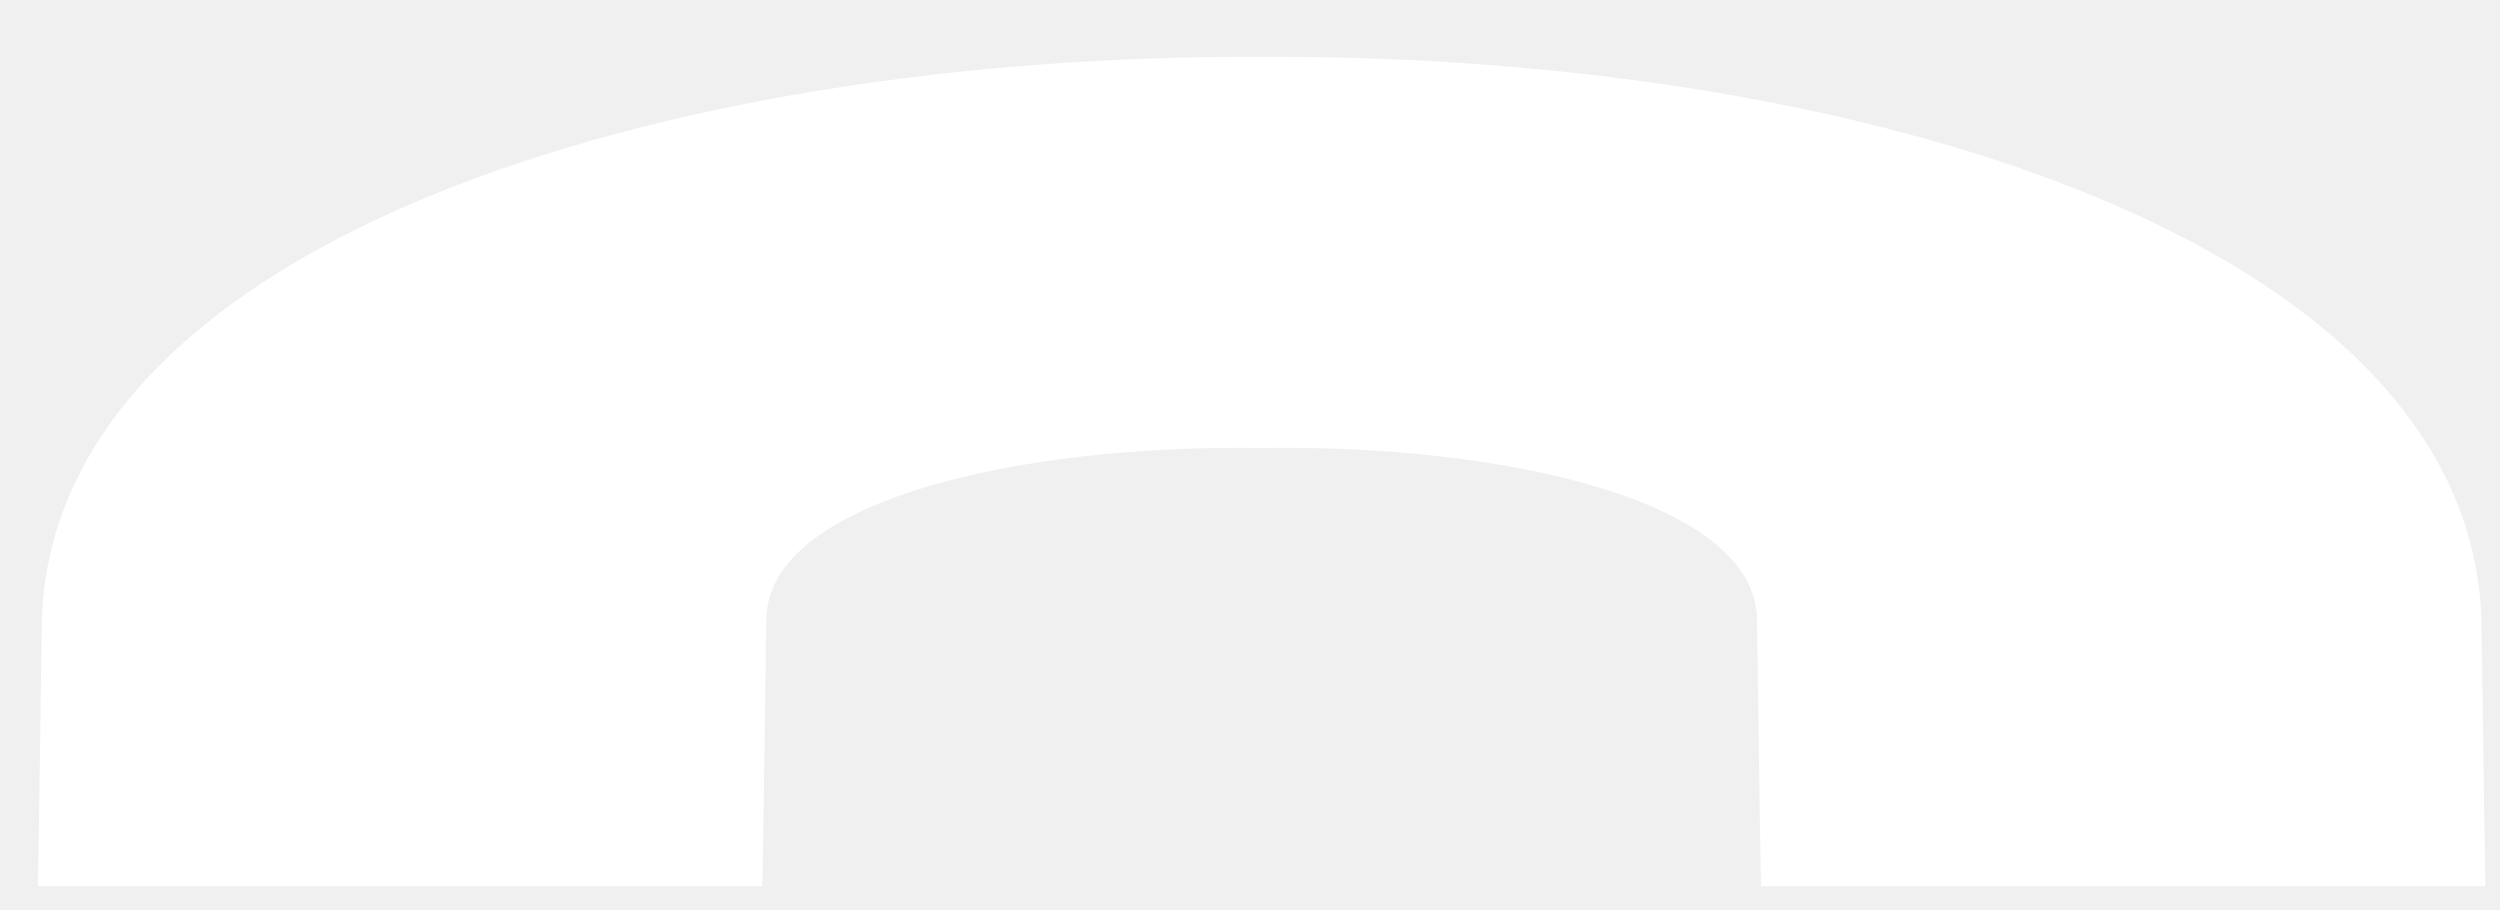
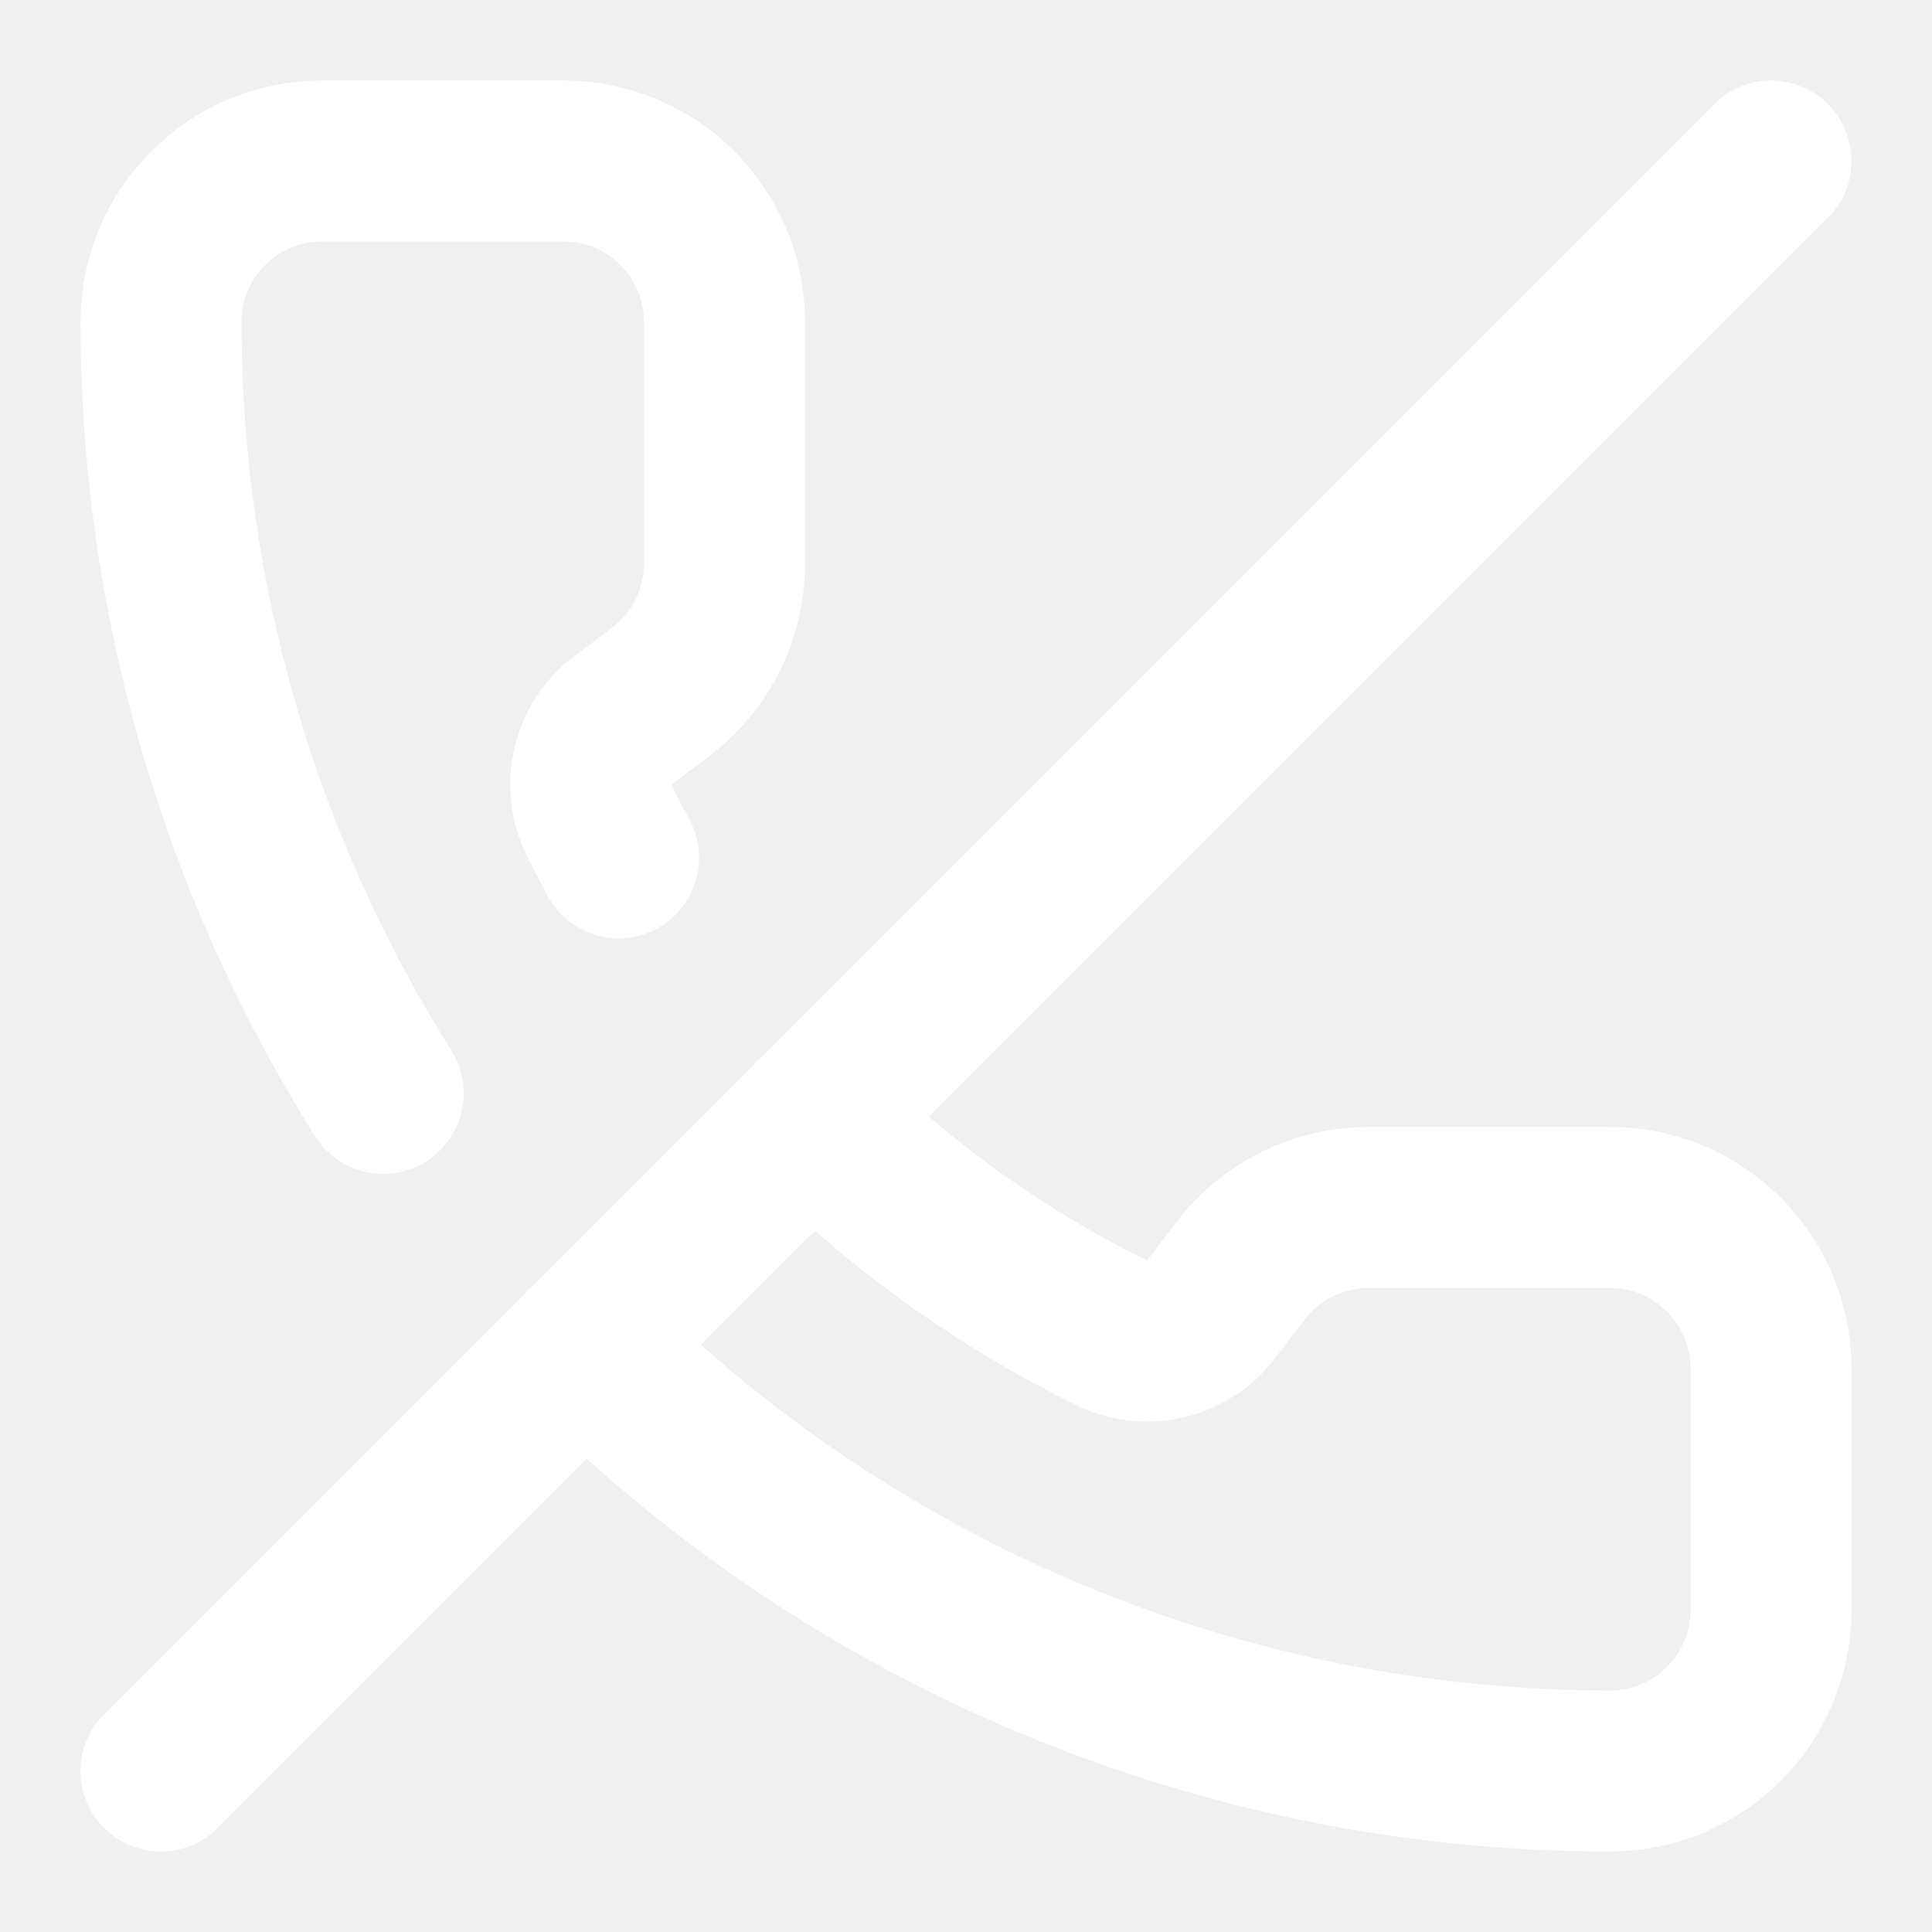
- <svg xmlns="http://www.w3.org/2000/svg" width="22" height="8" viewBox="0 0 22 8" fill="none">
-   <path d="M11.103 0.5C5.844 0.478 0.536 2.107 0.37 5.399C0.366 5.478 0.345 7.275 0.333 7.798H6.708C6.72 7.28 6.741 5.497 6.744 5.438C6.772 4.405 8.963 3.91 11.103 3.942C13.242 3.91 15.433 4.405 15.461 5.438C15.464 5.497 15.485 7.28 15.497 7.798H21.872C21.86 7.275 21.839 5.478 21.835 5.399C21.669 2.107 16.361 0.478 11.103 0.5Z" fill="white" />
+ <svg xmlns="http://www.w3.org/2000/svg" width="18" height="18" viewBox="0 0 24 24" fill="none" stroke="#FFFFFF" stroke-width="2" stroke-linecap="round" stroke-linejoin="round">
+   <path d="M10.1 13.9a14 14 0 0 0 3.732 2.668 1 1 0 0 0 1.213-.303l.355-.465A2 2 0 0 1 17 15h3a2 2 0 0 1 2 2v3a2 2 0 0 1-2 2 18 18 0 0 1-12.728-5.272" />
+   <path d="M22 2 2 22" />
+   <path d="M4.76 13.582A18 18 0 0 1 2 4a2 2 0 0 1 2-2h3a2 2 0 0 1 2 2v3a2 2 0 0 1-.8 1.6l-.468.351a1 1 0 0 0-.292 1.233 14 14 0 0 0 .244.473" />
</svg>
